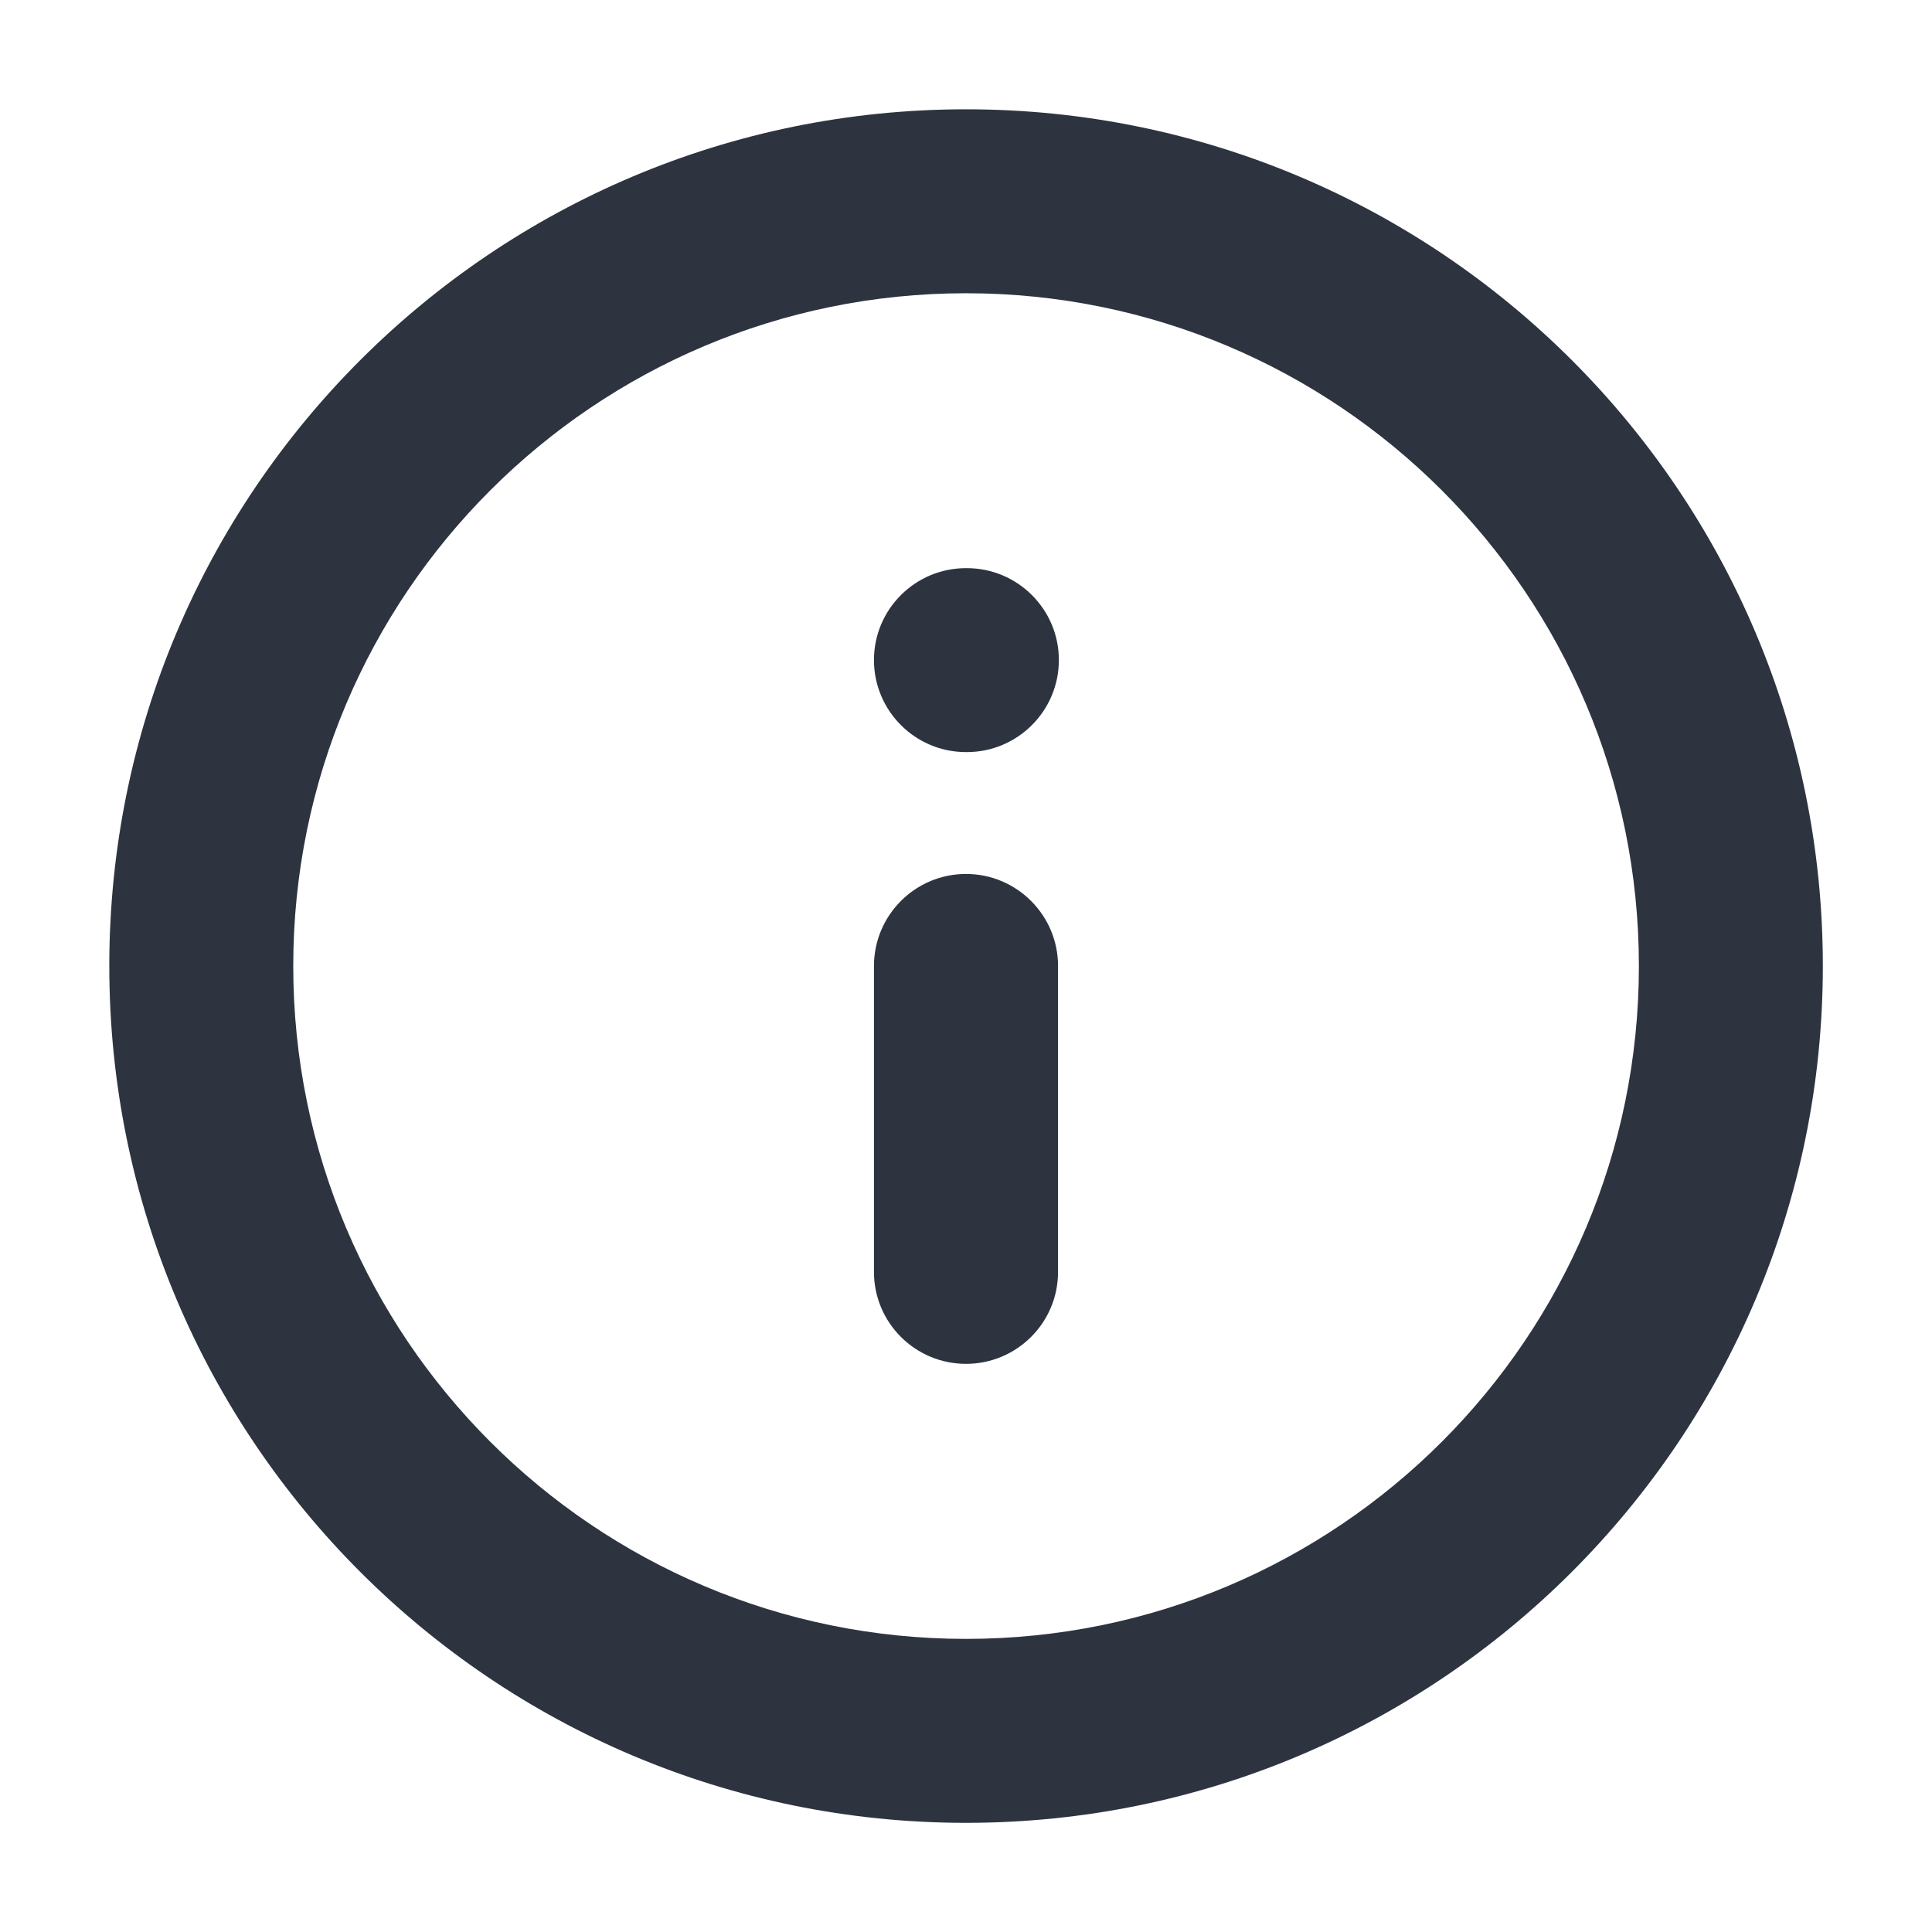
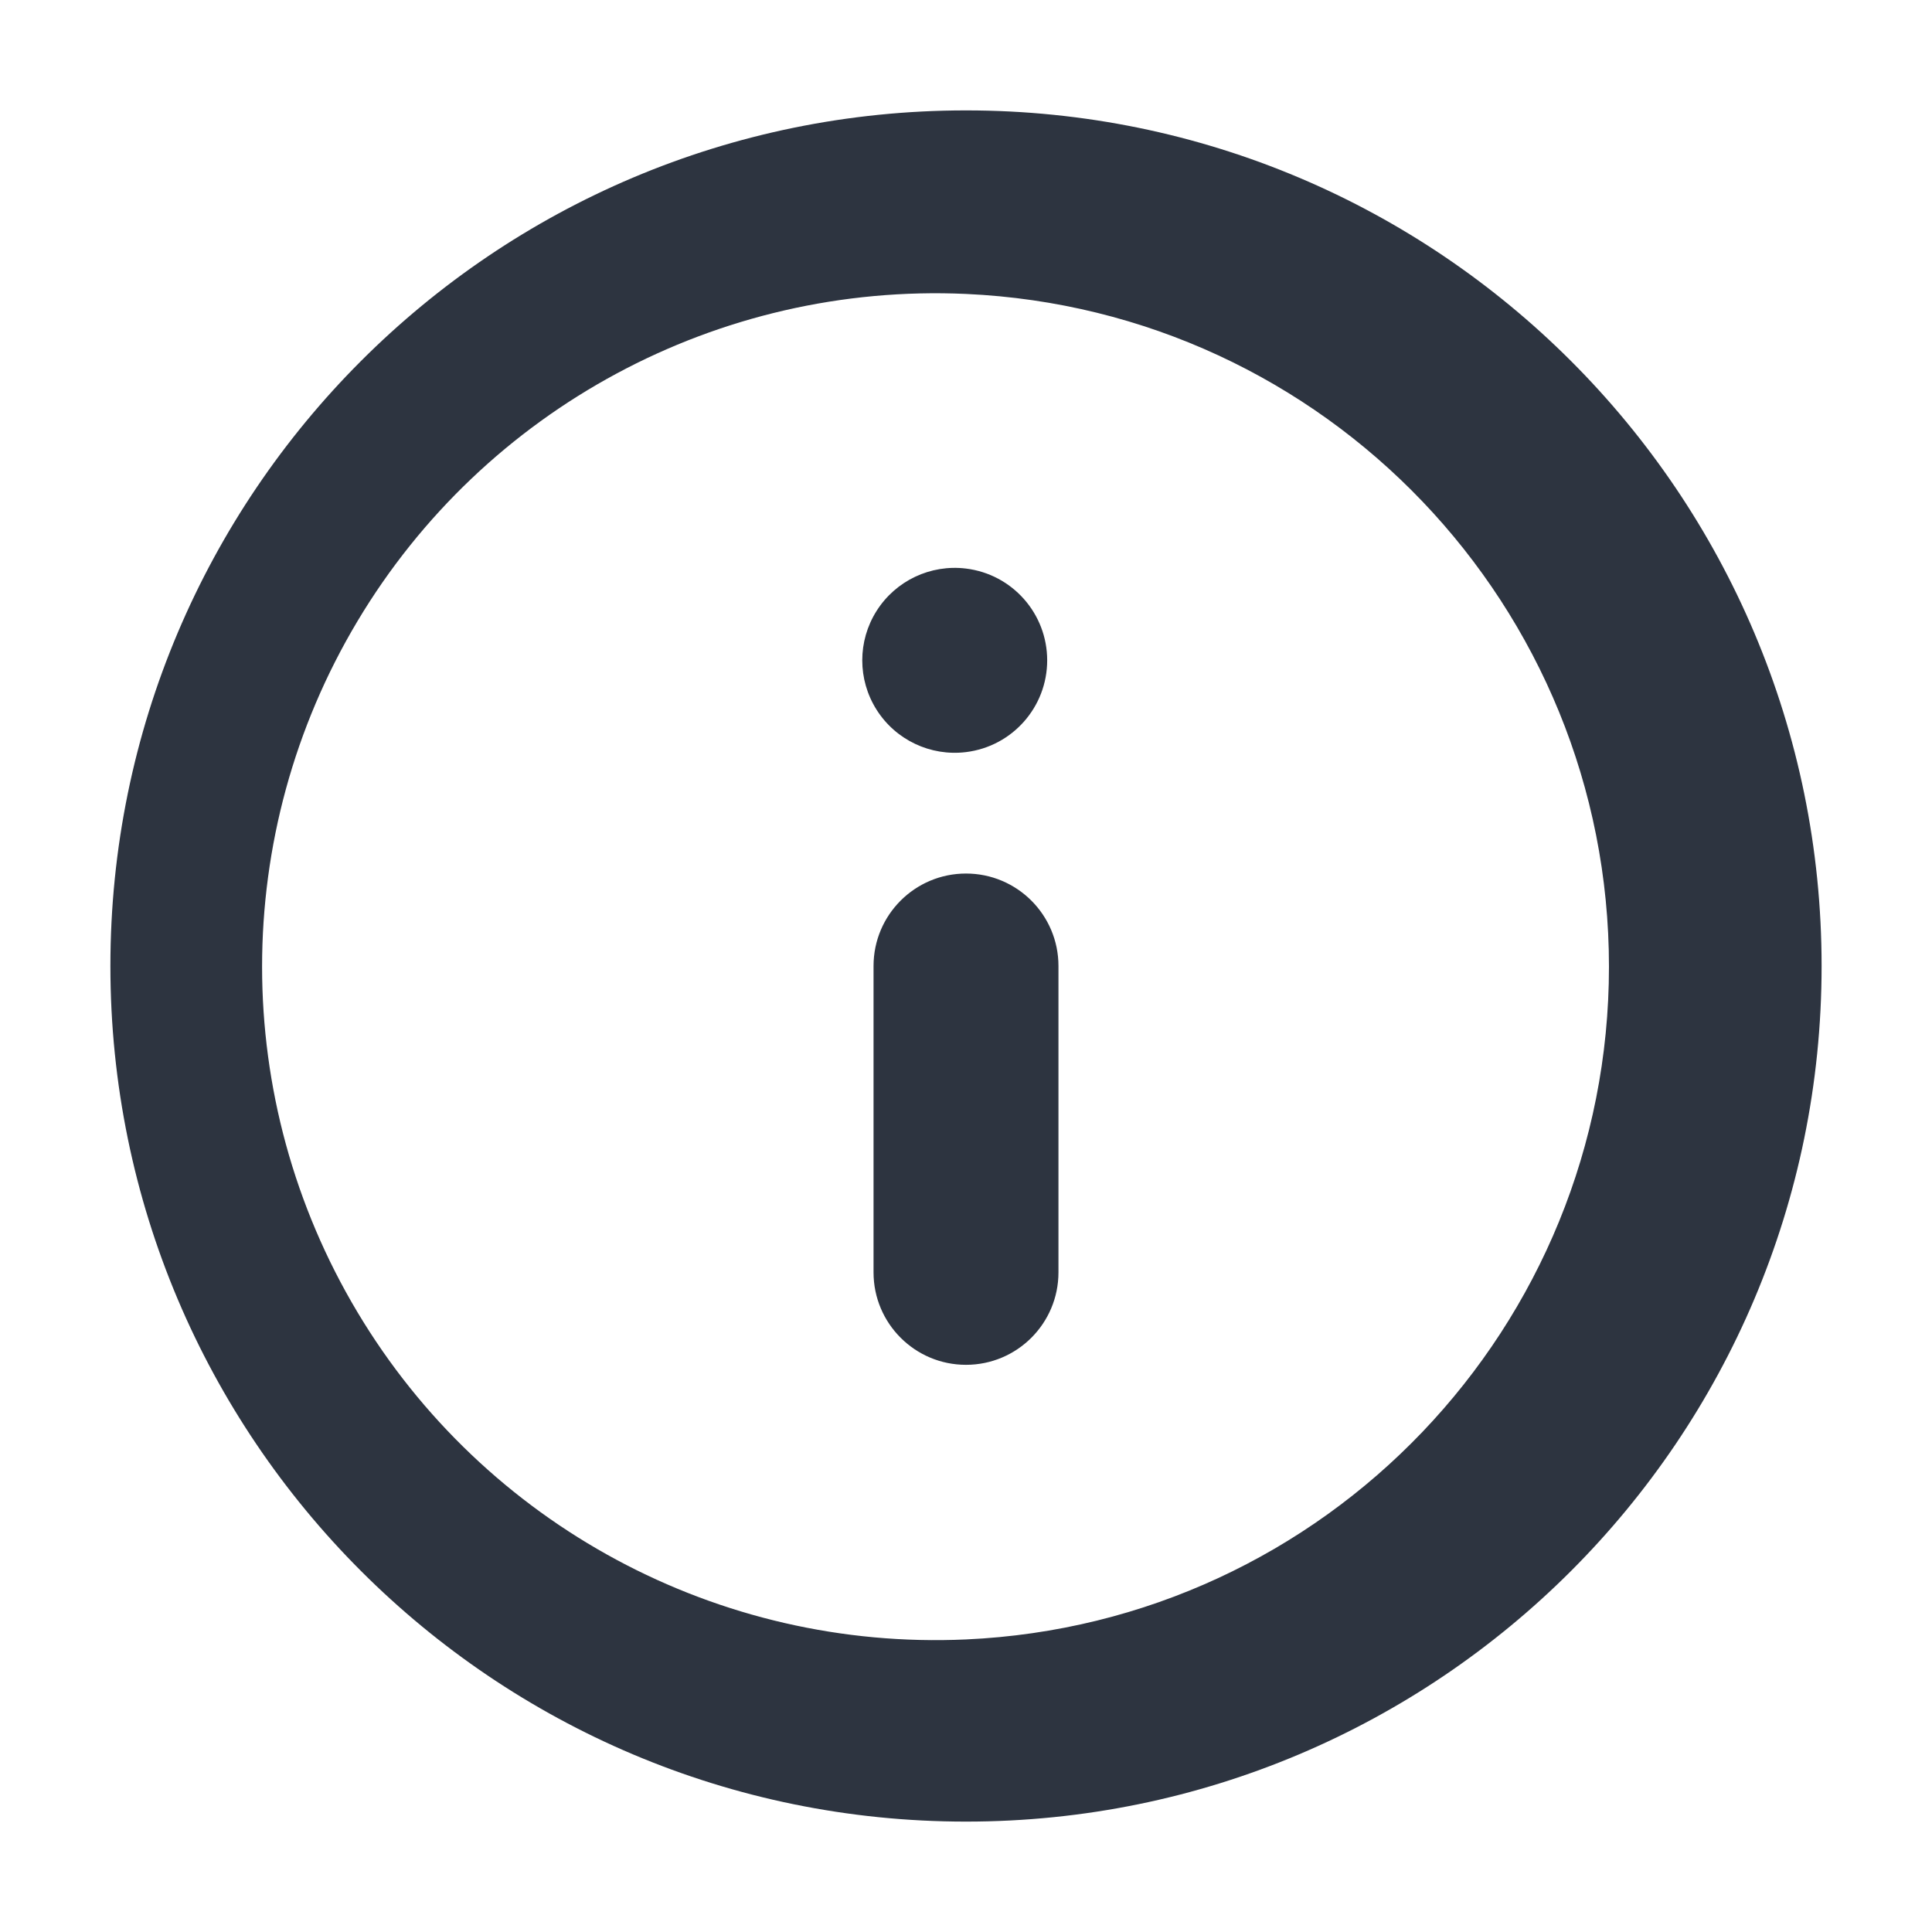
<svg xmlns="http://www.w3.org/2000/svg" width="14" height="14" viewBox="0 0 14 14" fill="none">
-   <path fill-rule="evenodd" clip-rule="evenodd" d="M7 2.125C4.308 2.125 2.125 4.308 2.125 7C2.125 9.693 4.308 11.876 7 11.876C9.693 11.876 11.876 9.693 11.876 7C11.876 4.308 9.693 2.125 7 2.125ZM0.792 7C0.792 3.571 3.571 0.792 7 0.792C10.429 0.792 13.209 3.571 13.209 7C13.209 10.429 10.429 13.209 7 13.209C3.571 13.209 0.792 10.429 0.792 7ZM7 6.333C7.368 6.333 7.667 6.632 7.667 7V9.217C7.667 9.585 7.368 9.883 7 9.883C6.632 9.883 6.333 9.585 6.333 9.217V7C6.333 6.632 6.632 6.333 7 6.333ZM7 4.117C6.632 4.117 6.333 4.415 6.333 4.783C6.333 5.151 6.632 5.45 7 5.45H7.006C7.374 5.45 7.673 5.151 7.673 4.783C7.673 4.415 7.374 4.117 7.006 4.117H7Z" fill="#2D3440" />
+   <path fill-rule="evenodd" clip-rule="evenodd" d="M7 2.13a4.88 4.88 0 1 0 0 9.75 4.88 4.88 0 0 0 0-9.75ZM.8 7a6.2 6.2 0 1 1 12.4 0A6.2 6.2 0 0 1 .8 7ZM7 6.33c.37 0 .67.3.67.67v2.22a.67.67 0 0 1-1.34 0V7c0-.37.3-.67.67-.67Zm0-2.21a.67.67 0 1 0 0 1.33.67.67 0 0 0 0-1.33Z" fill="#2D3440" />
</svg>
